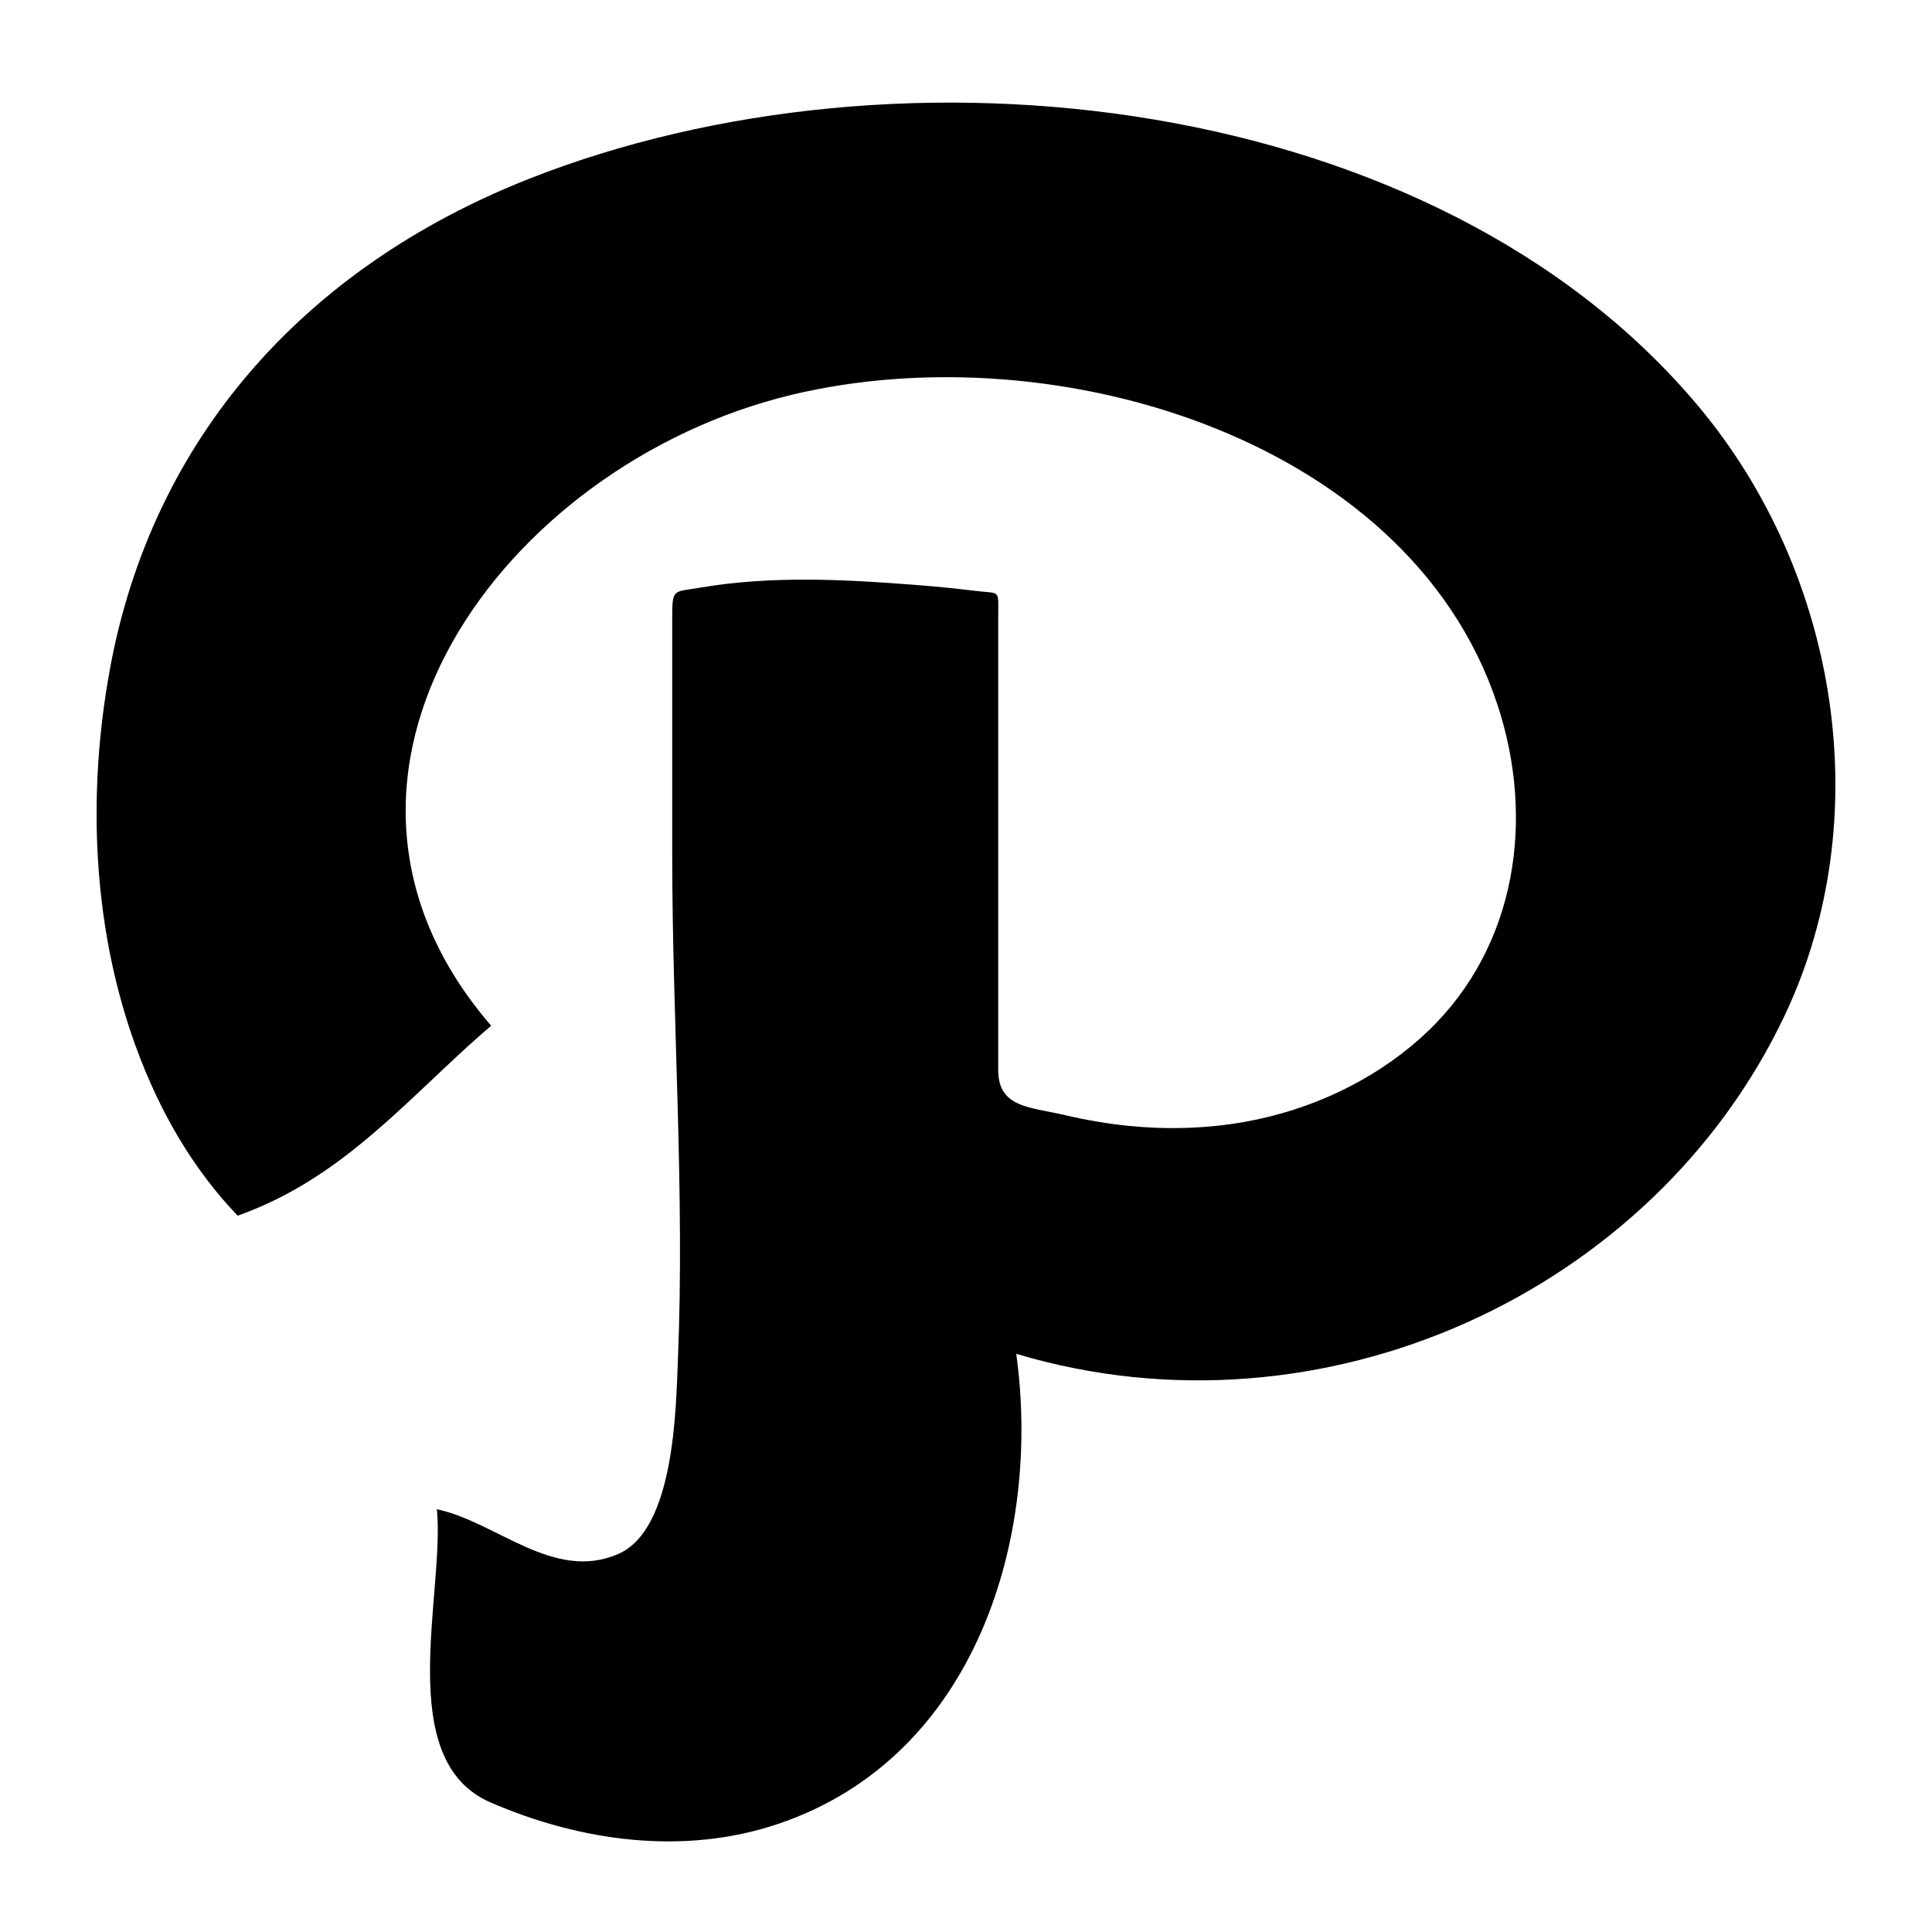
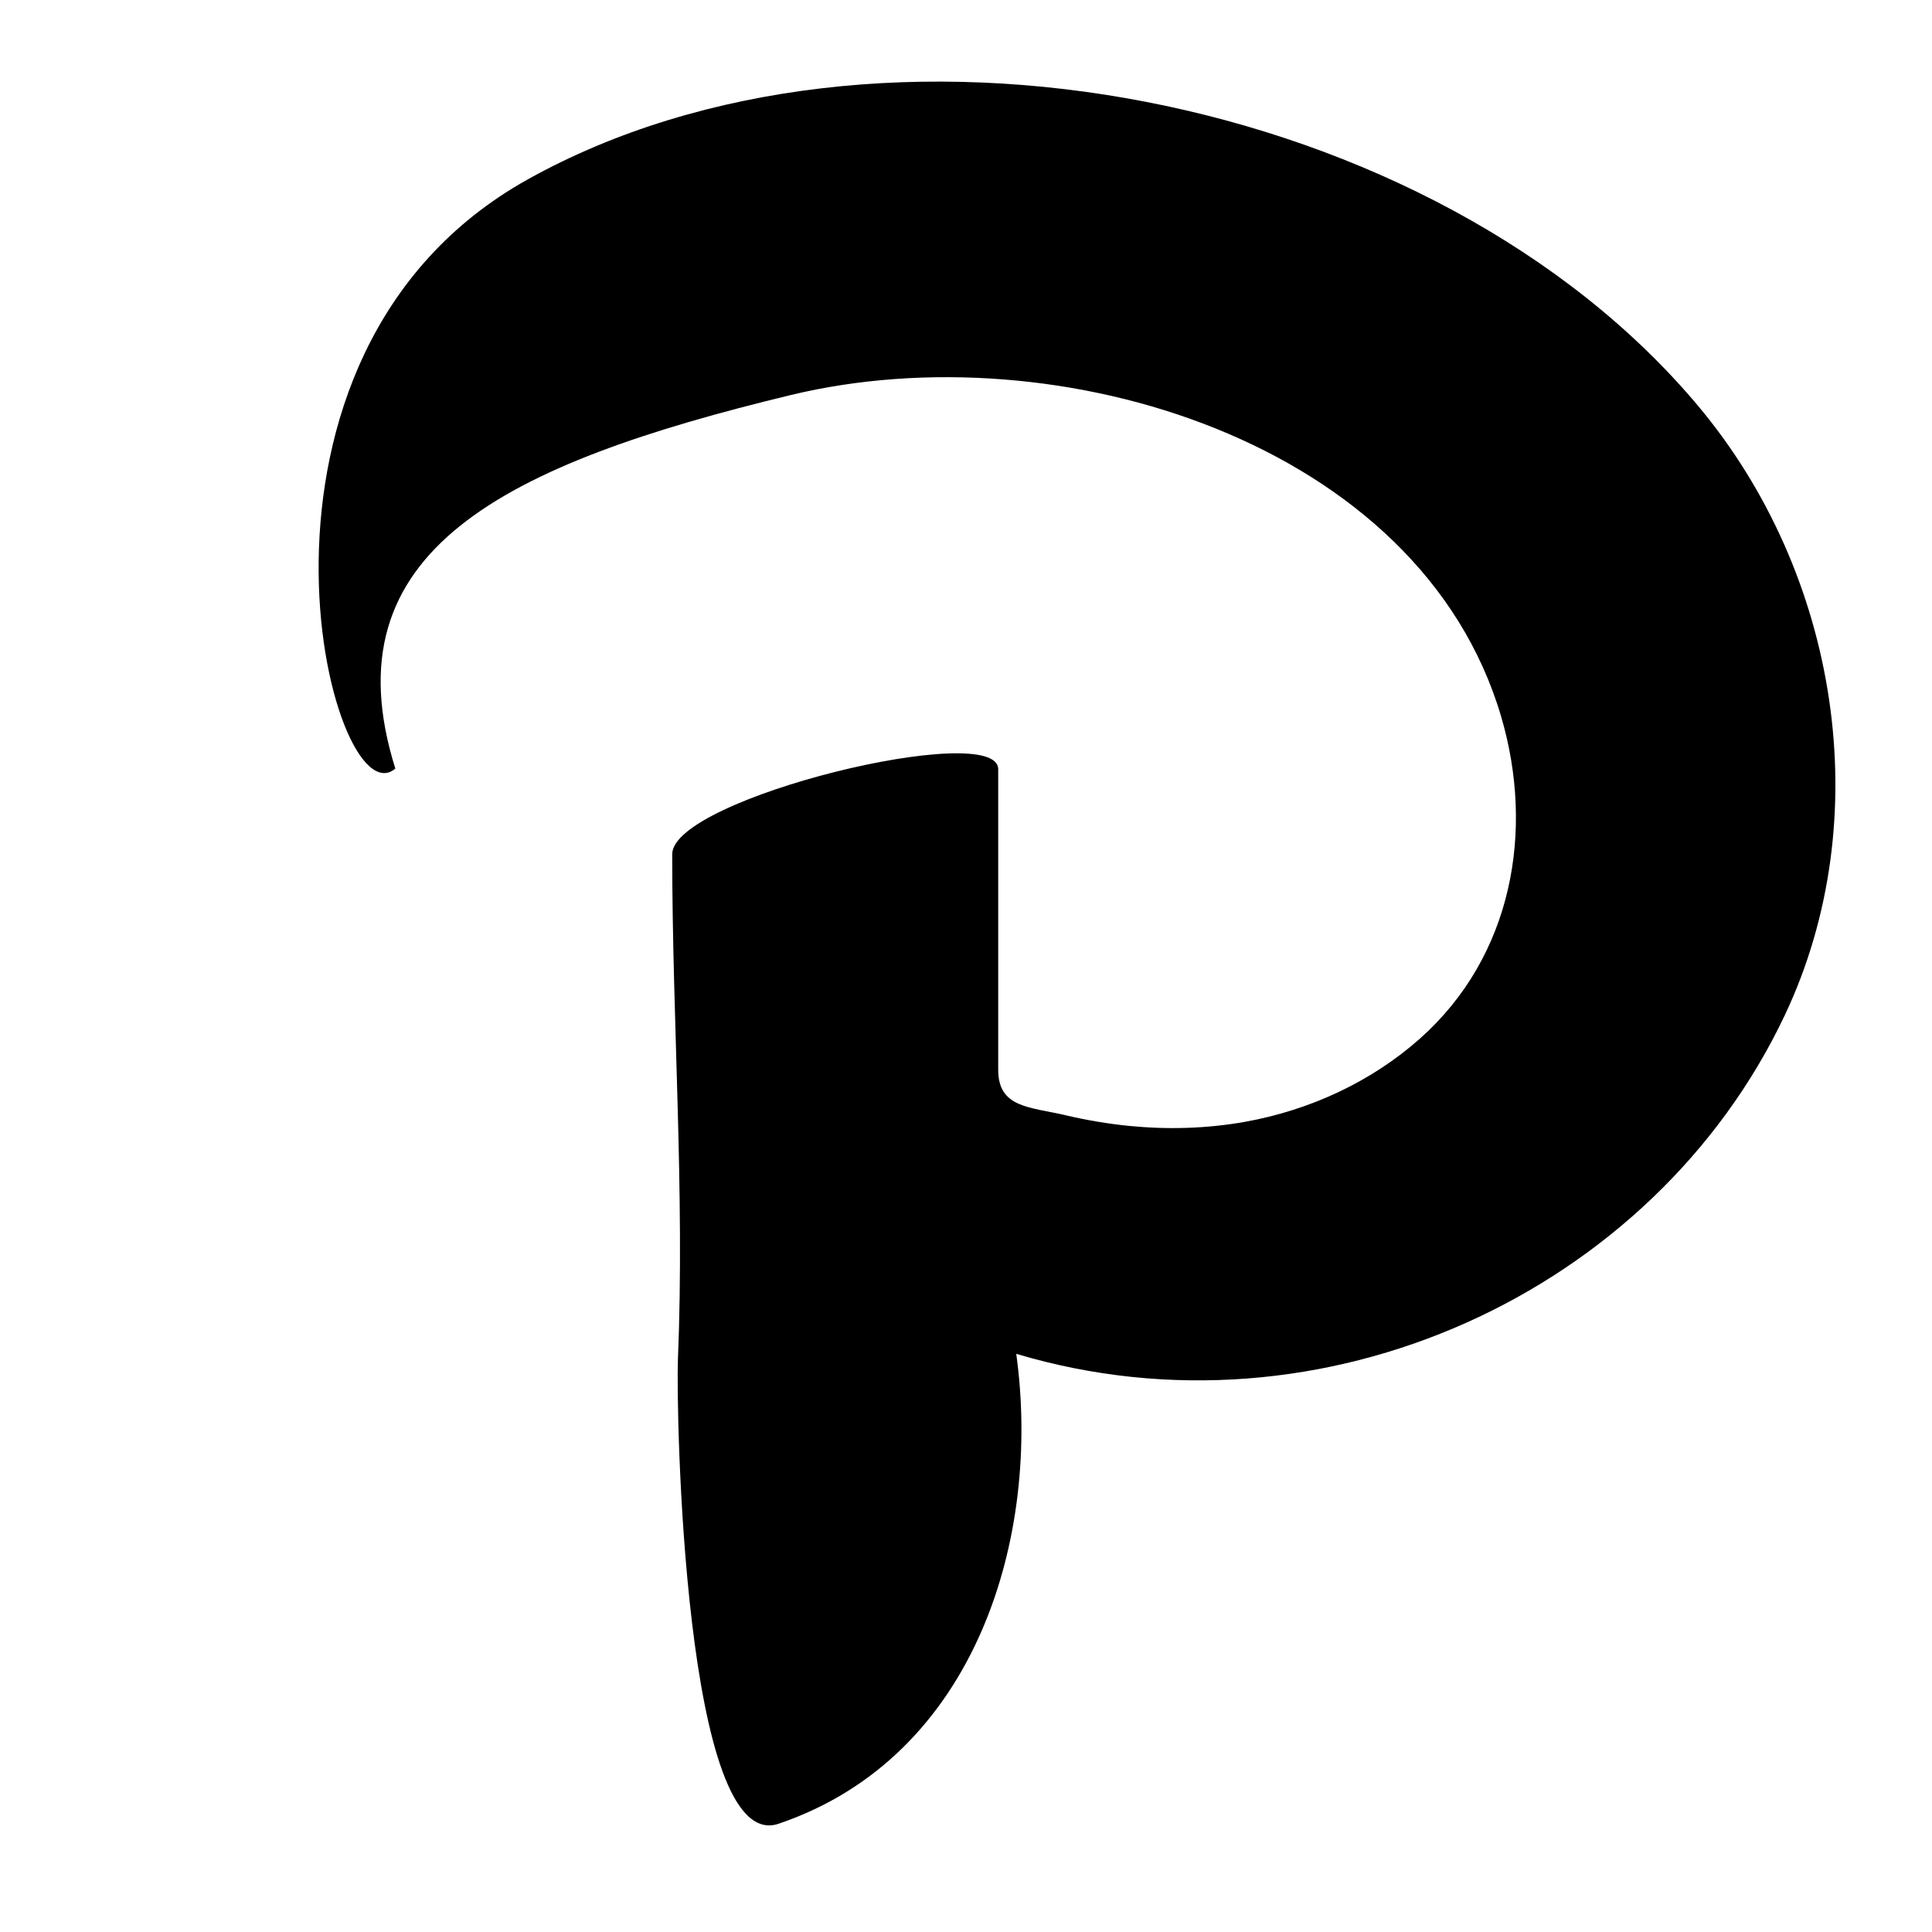
- <svg xmlns="http://www.w3.org/2000/svg" version="1.1" id="Layer_1" x="0px" y="0px" width="100px" height="100px" viewBox="0 0 100 100" style="enable-background:new 0 0 100 100;" xml:space="preserve">
-   <path id="Path" d="M27.336,9.274c-11.577,4.585-19.443,13.42-21.64,25.322c-1.349,7.313-0.836,15.284,2.39,22.11  c0.719,1.518,1.582,2.979,2.608,4.33c0.497,0.659,1.031,1.289,1.609,1.887c1.028-0.366,2.021-0.823,2.967-1.359  c3.913-2.209,6.801-5.613,10.152-8.473C14.22,40.112,26.092,24.03,40.943,20.444c13.825-3.333,32.563,2.42,36.756,16.645  c1.735,5.892,0.599,12.404-4.205,16.67c-2.513,2.232-5.701,3.709-9.073,4.31c-1.969,0.349-3.99,0.404-5.98,0.208  c-1.109-0.111-2.212-0.299-3.297-0.554c-1.84-0.434-3.477-0.369-3.477-2.353c0-5.183,0-10.368,0-15.554c0-2.59,0-5.183,0-7.776  c0-1.59,0.156-1.291-1.162-1.455c-1.041-0.127-2.079-0.229-3.123-0.311c-3.668-0.287-7.502-0.484-11.141,0.143  c-1.361,0.234-1.447,0.016-1.447,1.492c0,1.195,0,2.391,0,3.583c0,2.906,0,5.813,0,8.719c0,8.687,0.654,17.476,0.295,26.147  c-0.104,2.584-0.176,8.786-3.068,10.066c-3.352,1.482-6.315-1.652-9.408-2.306c0.424,4.354-2.299,12.979,2.776,15.176  c4.653,2.016,10.007,2.766,14.913,1.102c10.277-3.486,13.601-14.924,12.299-24.322c15.865,4.74,32.99-3.19,39.775-17.517  c4.831-10.201,2.791-22.873-4.482-31.547C74.271,4.759,46.616,1.642,27.336,9.274z" />
+ <svg xmlns="http://www.w3.org/2000/svg" width="100%" height="100%" viewBox="0 0 100 100" version="1.1" xml:space="preserve" style="fill-rule:evenodd;clip-rule:evenodd;stroke-linejoin:round;stroke-miterlimit:2;">
+   <path id="Path" d="M27.336,9.274C10.941,18.393 17.111,42.642 20.462,39.782C16.921,28.495 26.092,24.03 40.943,20.444C54.768,17.111 73.506,22.864 77.699,37.089C79.434,42.981 78.298,49.493 73.494,53.759C70.981,55.991 67.793,57.468 64.421,58.069C62.452,58.418 60.431,58.473 58.441,58.277C57.332,58.166 56.229,57.978 55.144,57.723C53.304,57.289 51.667,57.354 51.667,55.37L51.667,39.816C51.667,37.226 34.794,41.305 34.794,44.211C34.794,52.898 35.448,61.687 35.089,70.358C34.985,72.942 35.396,96.06 40.302,94.396C50.579,90.91 53.903,79.472 52.601,70.074C68.466,74.814 85.591,66.884 92.376,52.557C97.207,42.356 95.167,29.684 87.894,21.01C74.271,4.759 45.457,-0.805 27.336,9.274Z" style="fill-rule:nonzero;" />
</svg>
